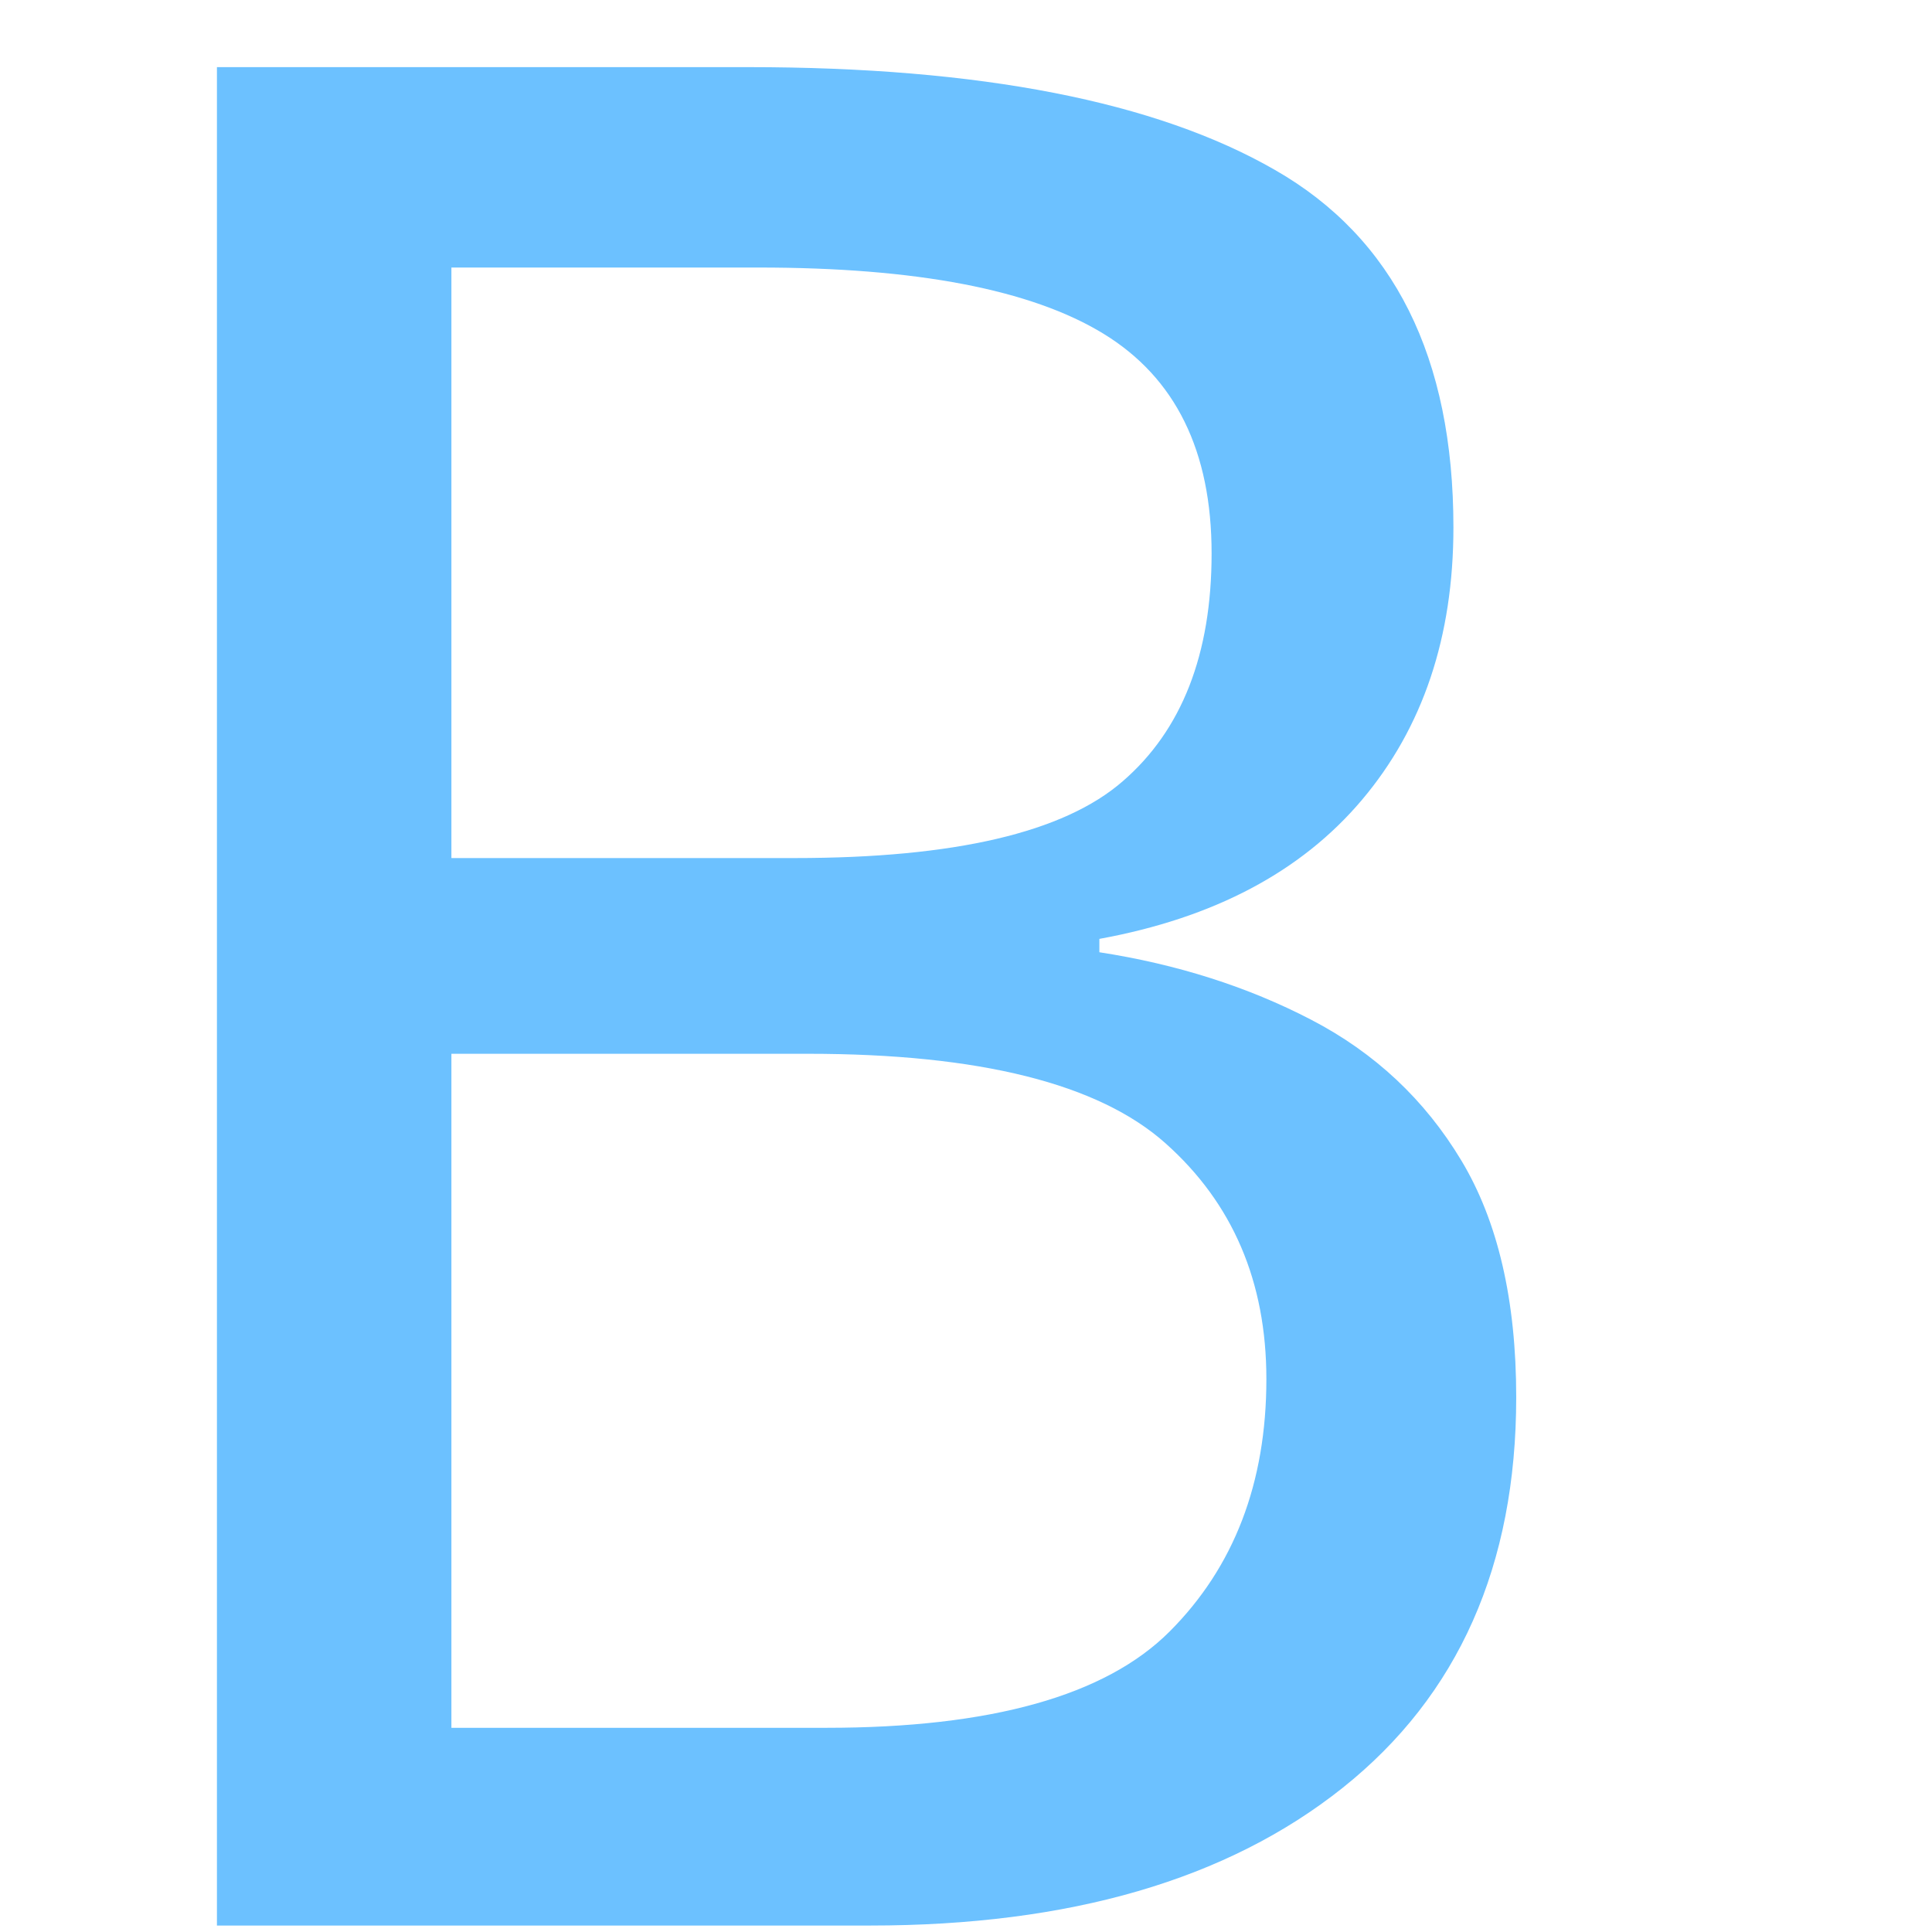
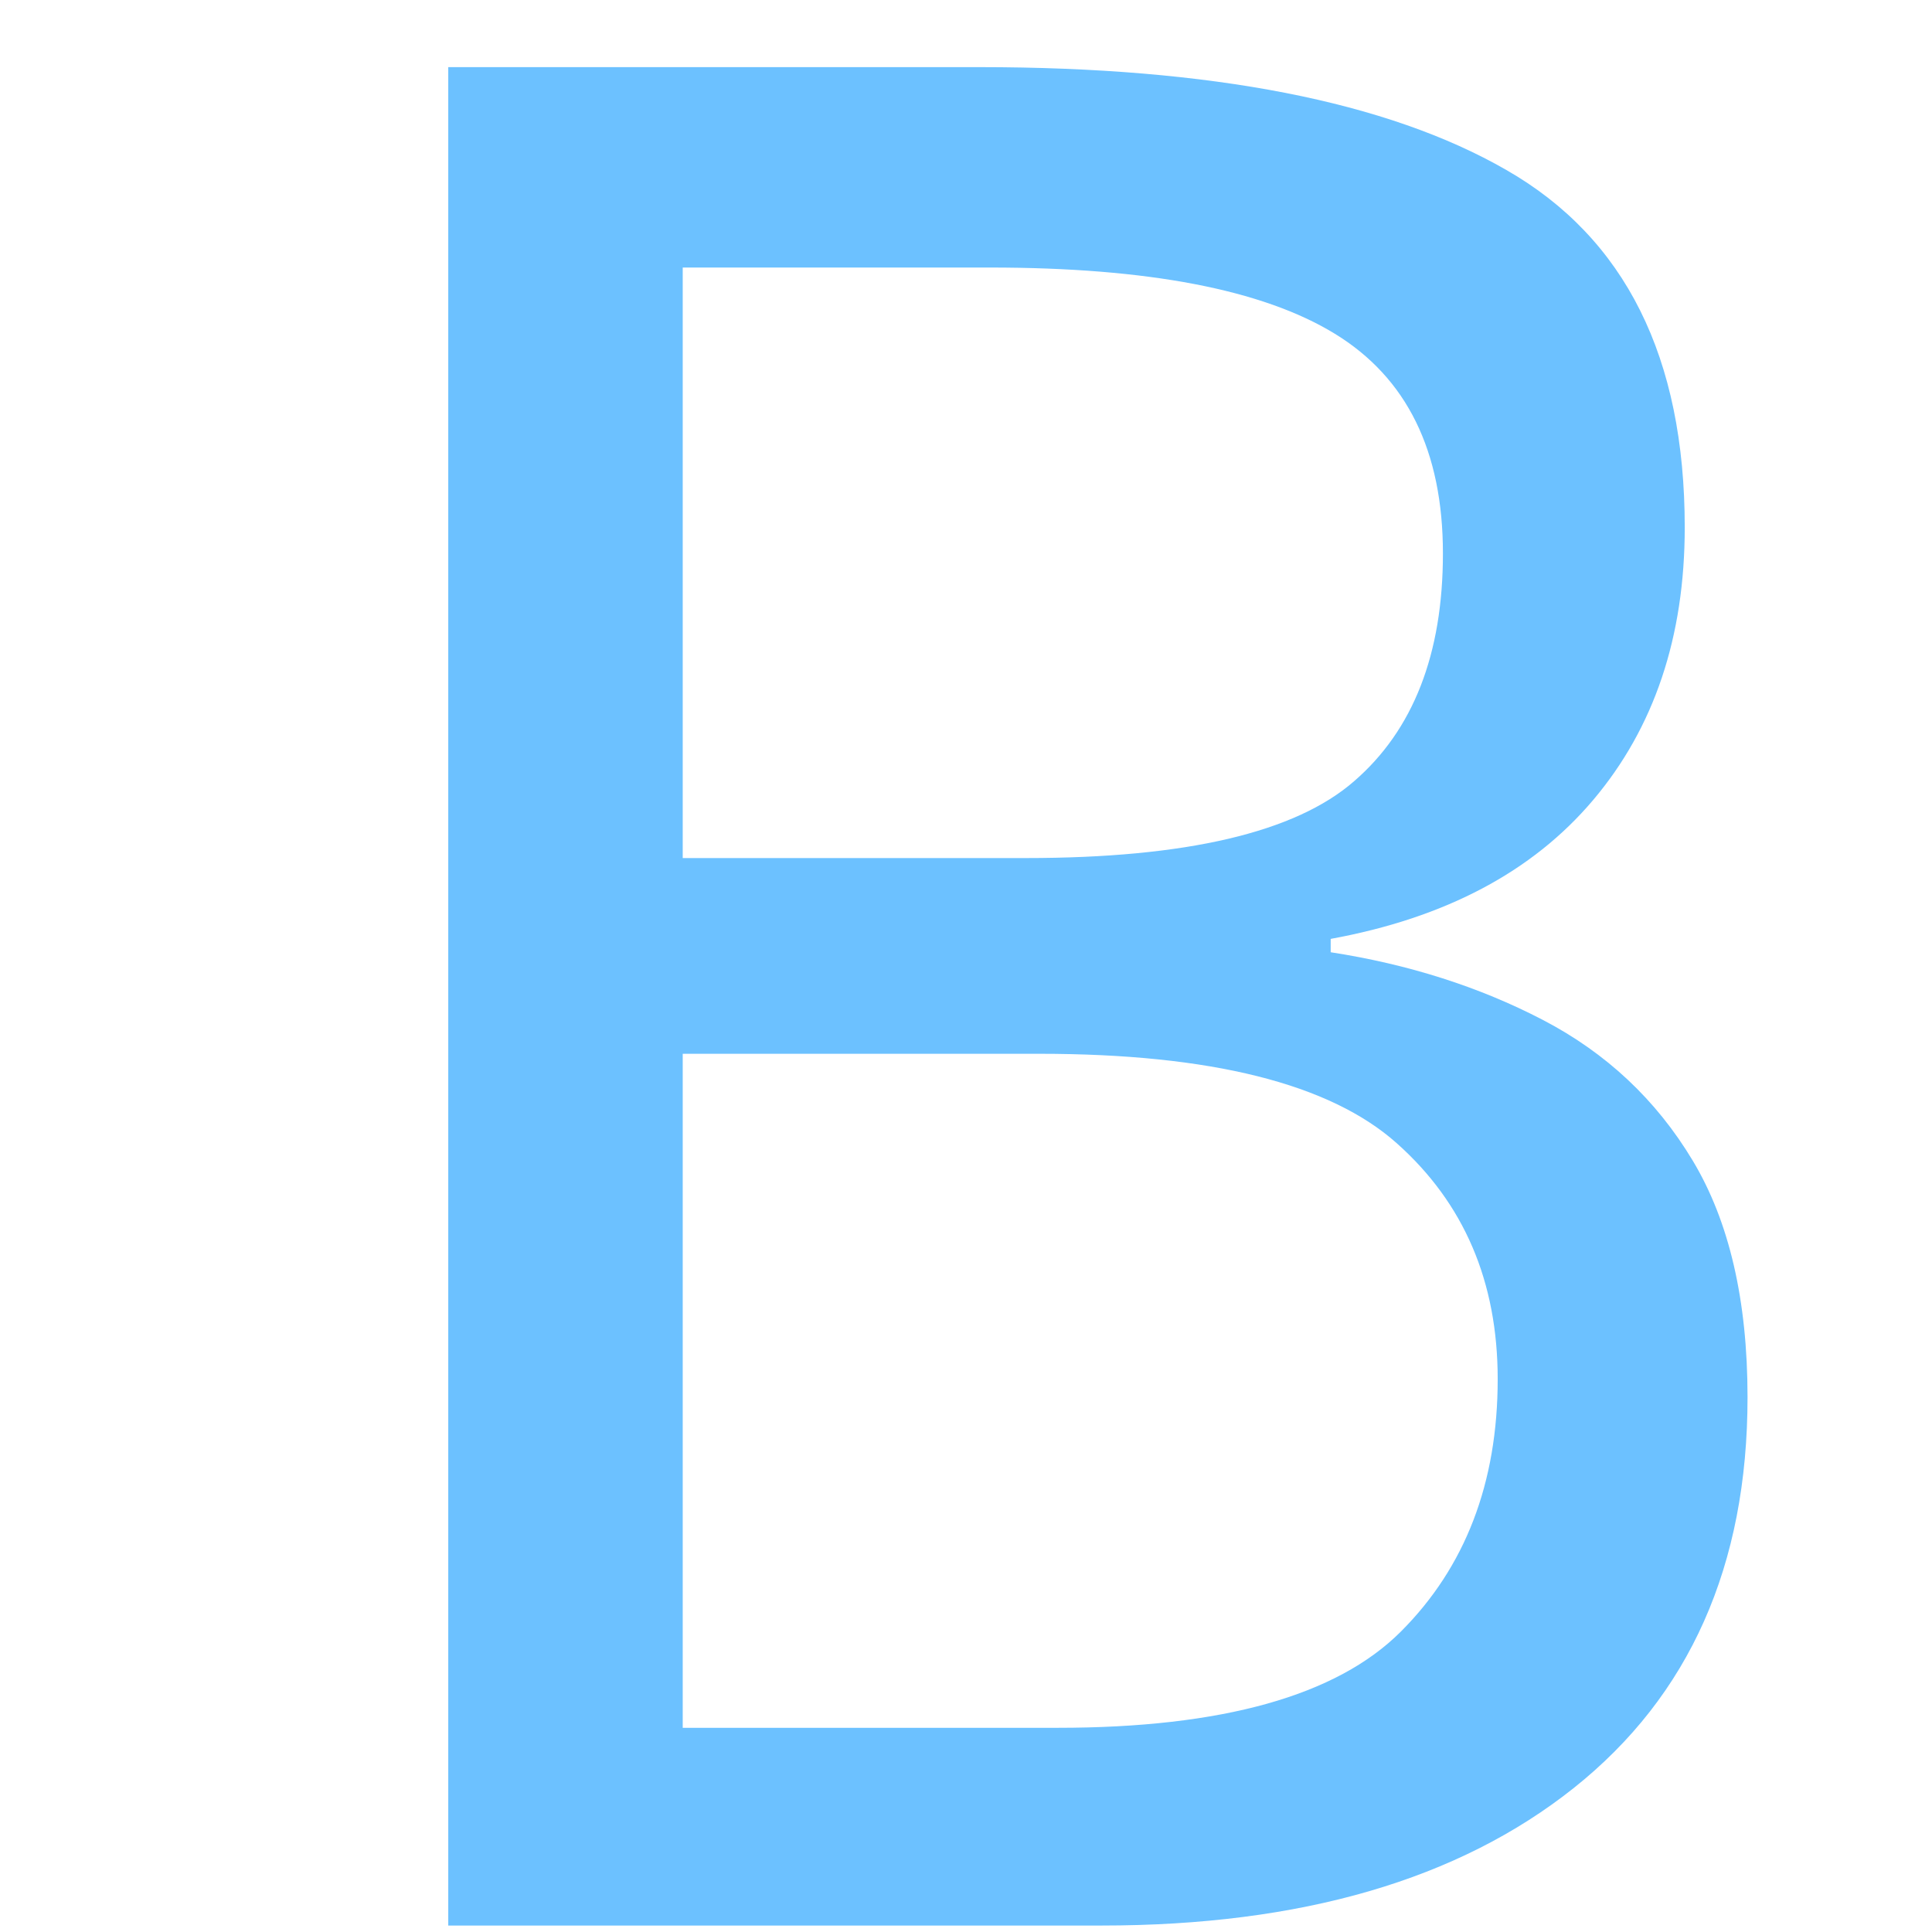
<svg xmlns="http://www.w3.org/2000/svg" width="170.796" height="170.796" viewBox="0 0 45.19 45.19" version="1.1" id="svg5">
  <defs id="defs2" />
  <g id="layer1" transform="translate(0.421303,-3.863427)">
-     <g id="g13161" transform="translate(-0.3159823)" style="fill:#6cc1ff;fill-opacity:1">
+     <g id="g13161" transform="translate(5.094598)" style="fill:#6cc1ff;fill-opacity:1">
      <text xml:space="preserve" style="font-size:60.884px;line-height:1.25;font-family:Z003;-inkscape-font-specification:Z003;font-variant-ligatures:none;fill:#6cc1ff;fill-opacity:1;stroke-width:0.265" x="-0.936" y="48.903" id="text6800">
        <tspan id="tspan6798" style="font-style:normal;font-variant:normal;font-weight:normal;font-stretch:normal;font-family:osifont;-inkscape-font-specification:osifont;fill:#6cc1ff;fill-opacity:1;stroke-width:0.265" x="-0.936" y="48.903">B</tspan>
      </text>
    </g>
  </g>
</svg>
